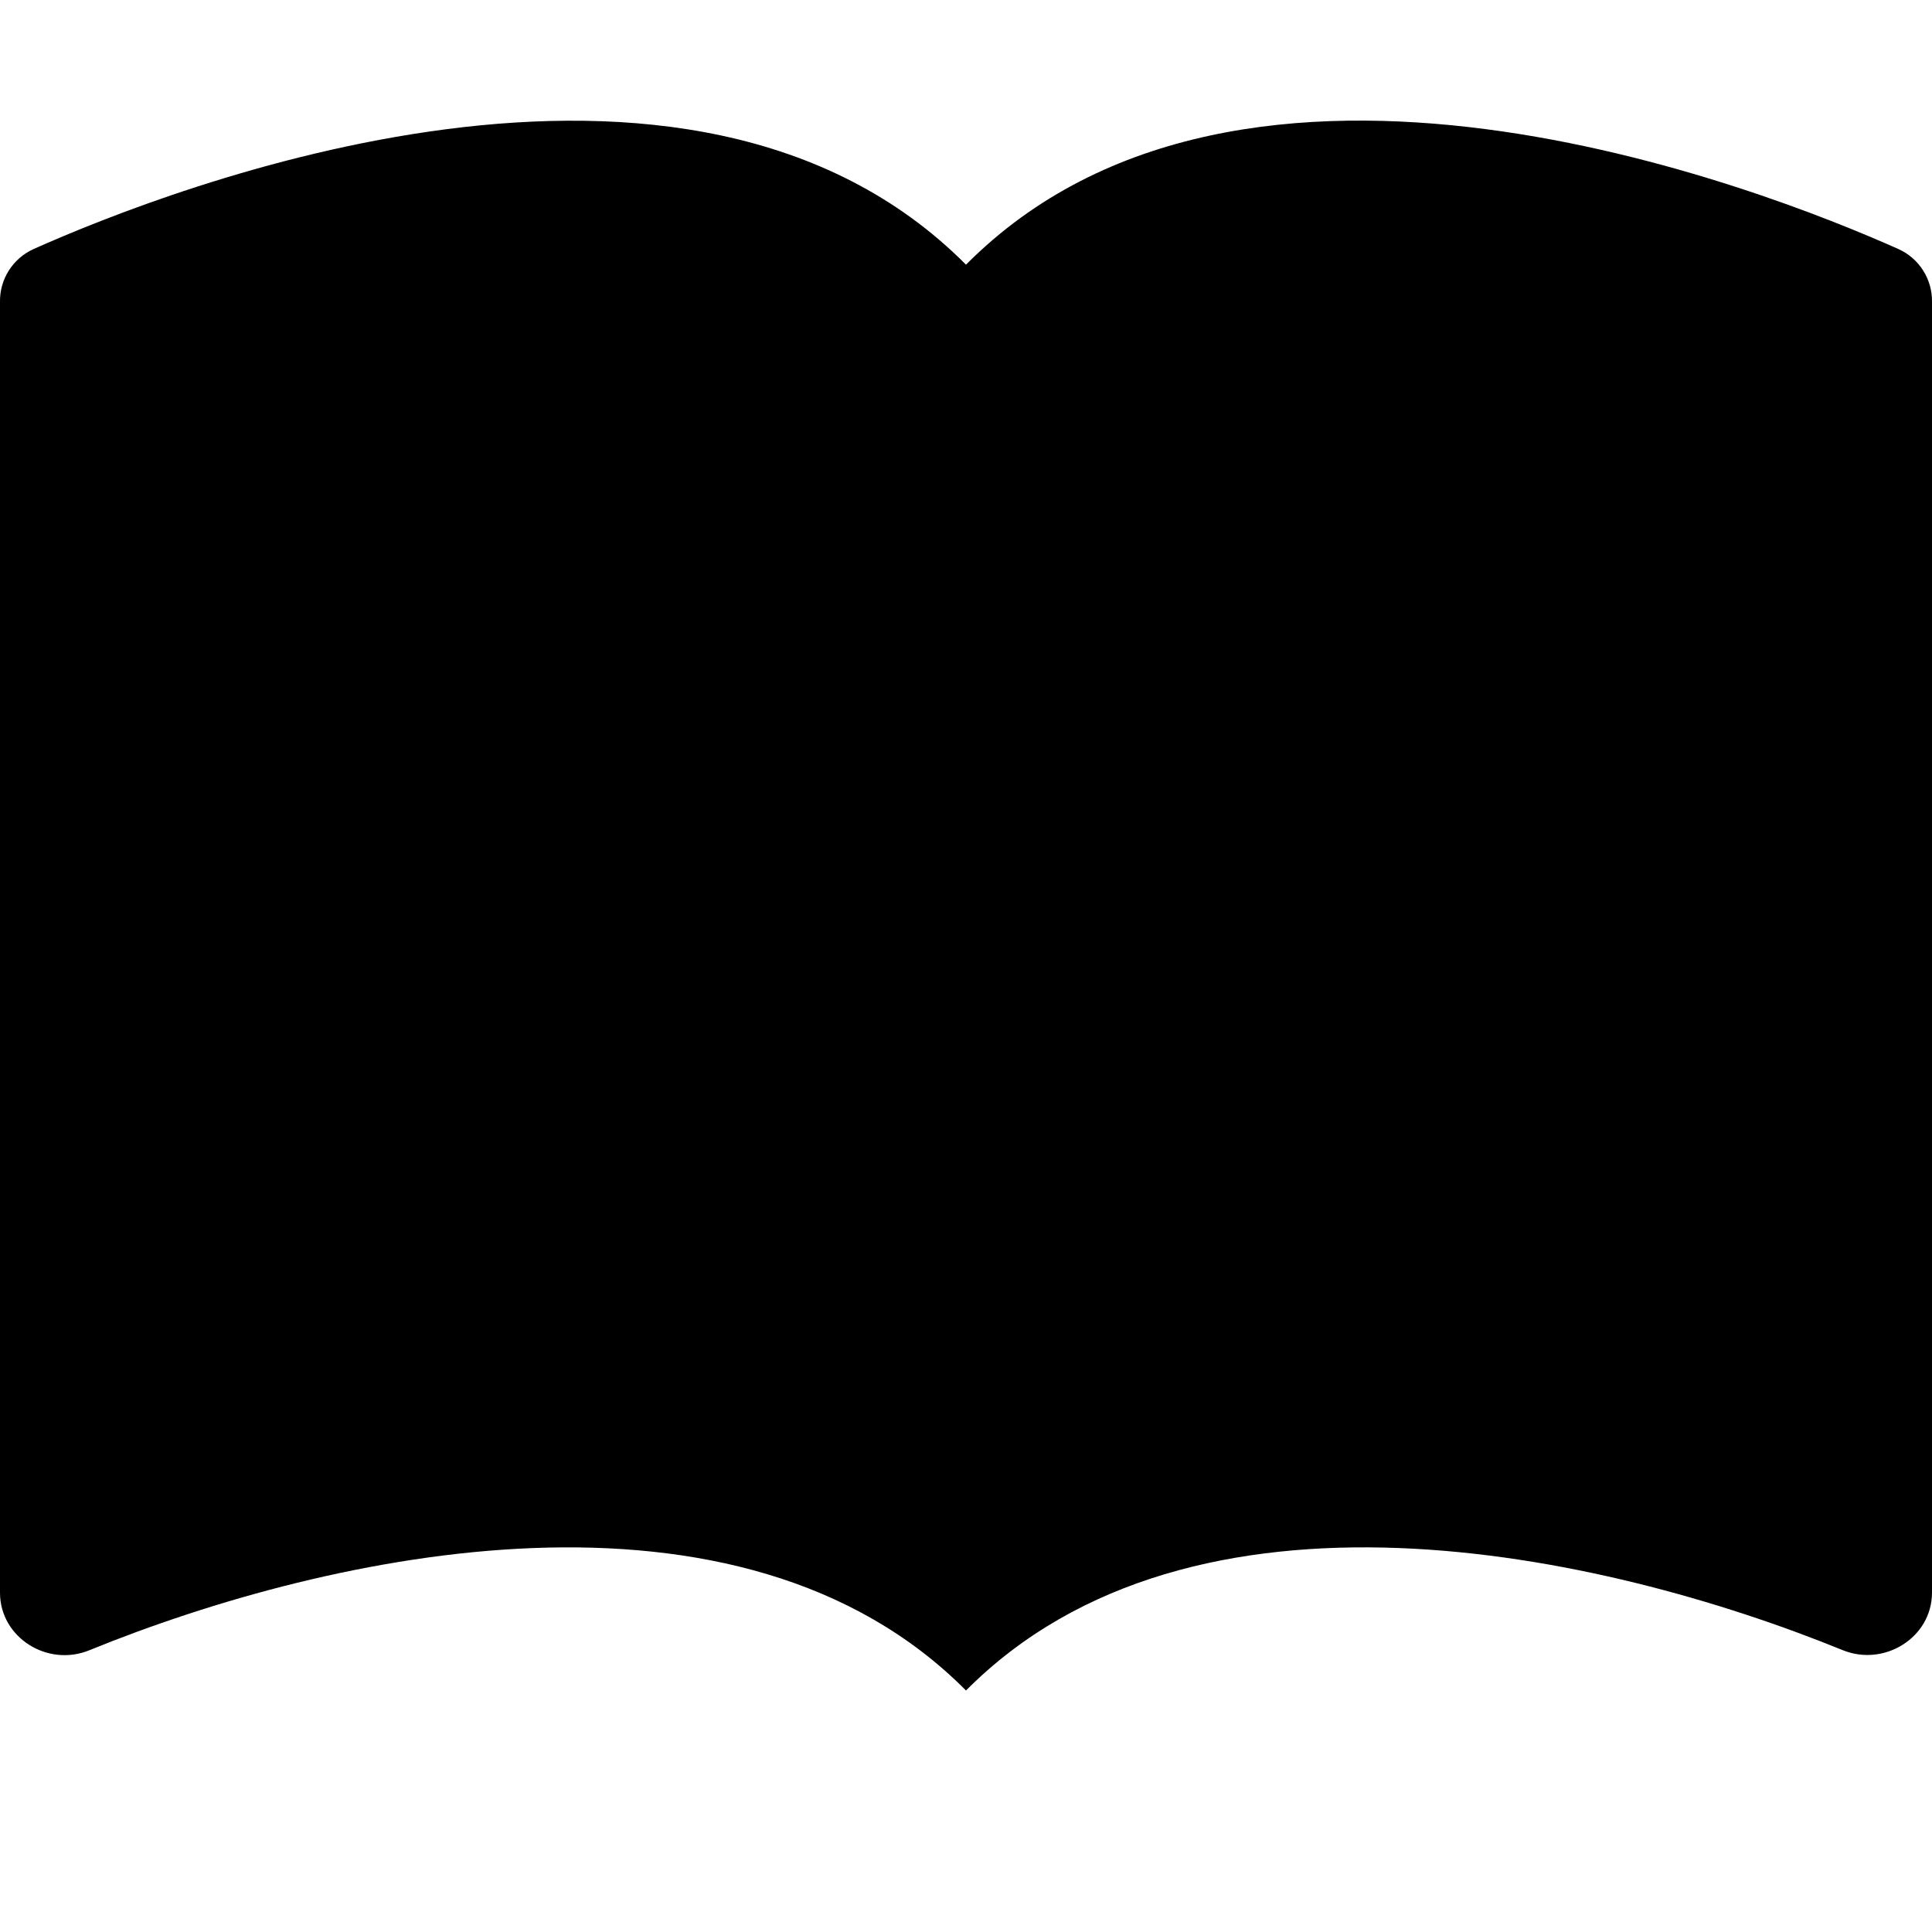
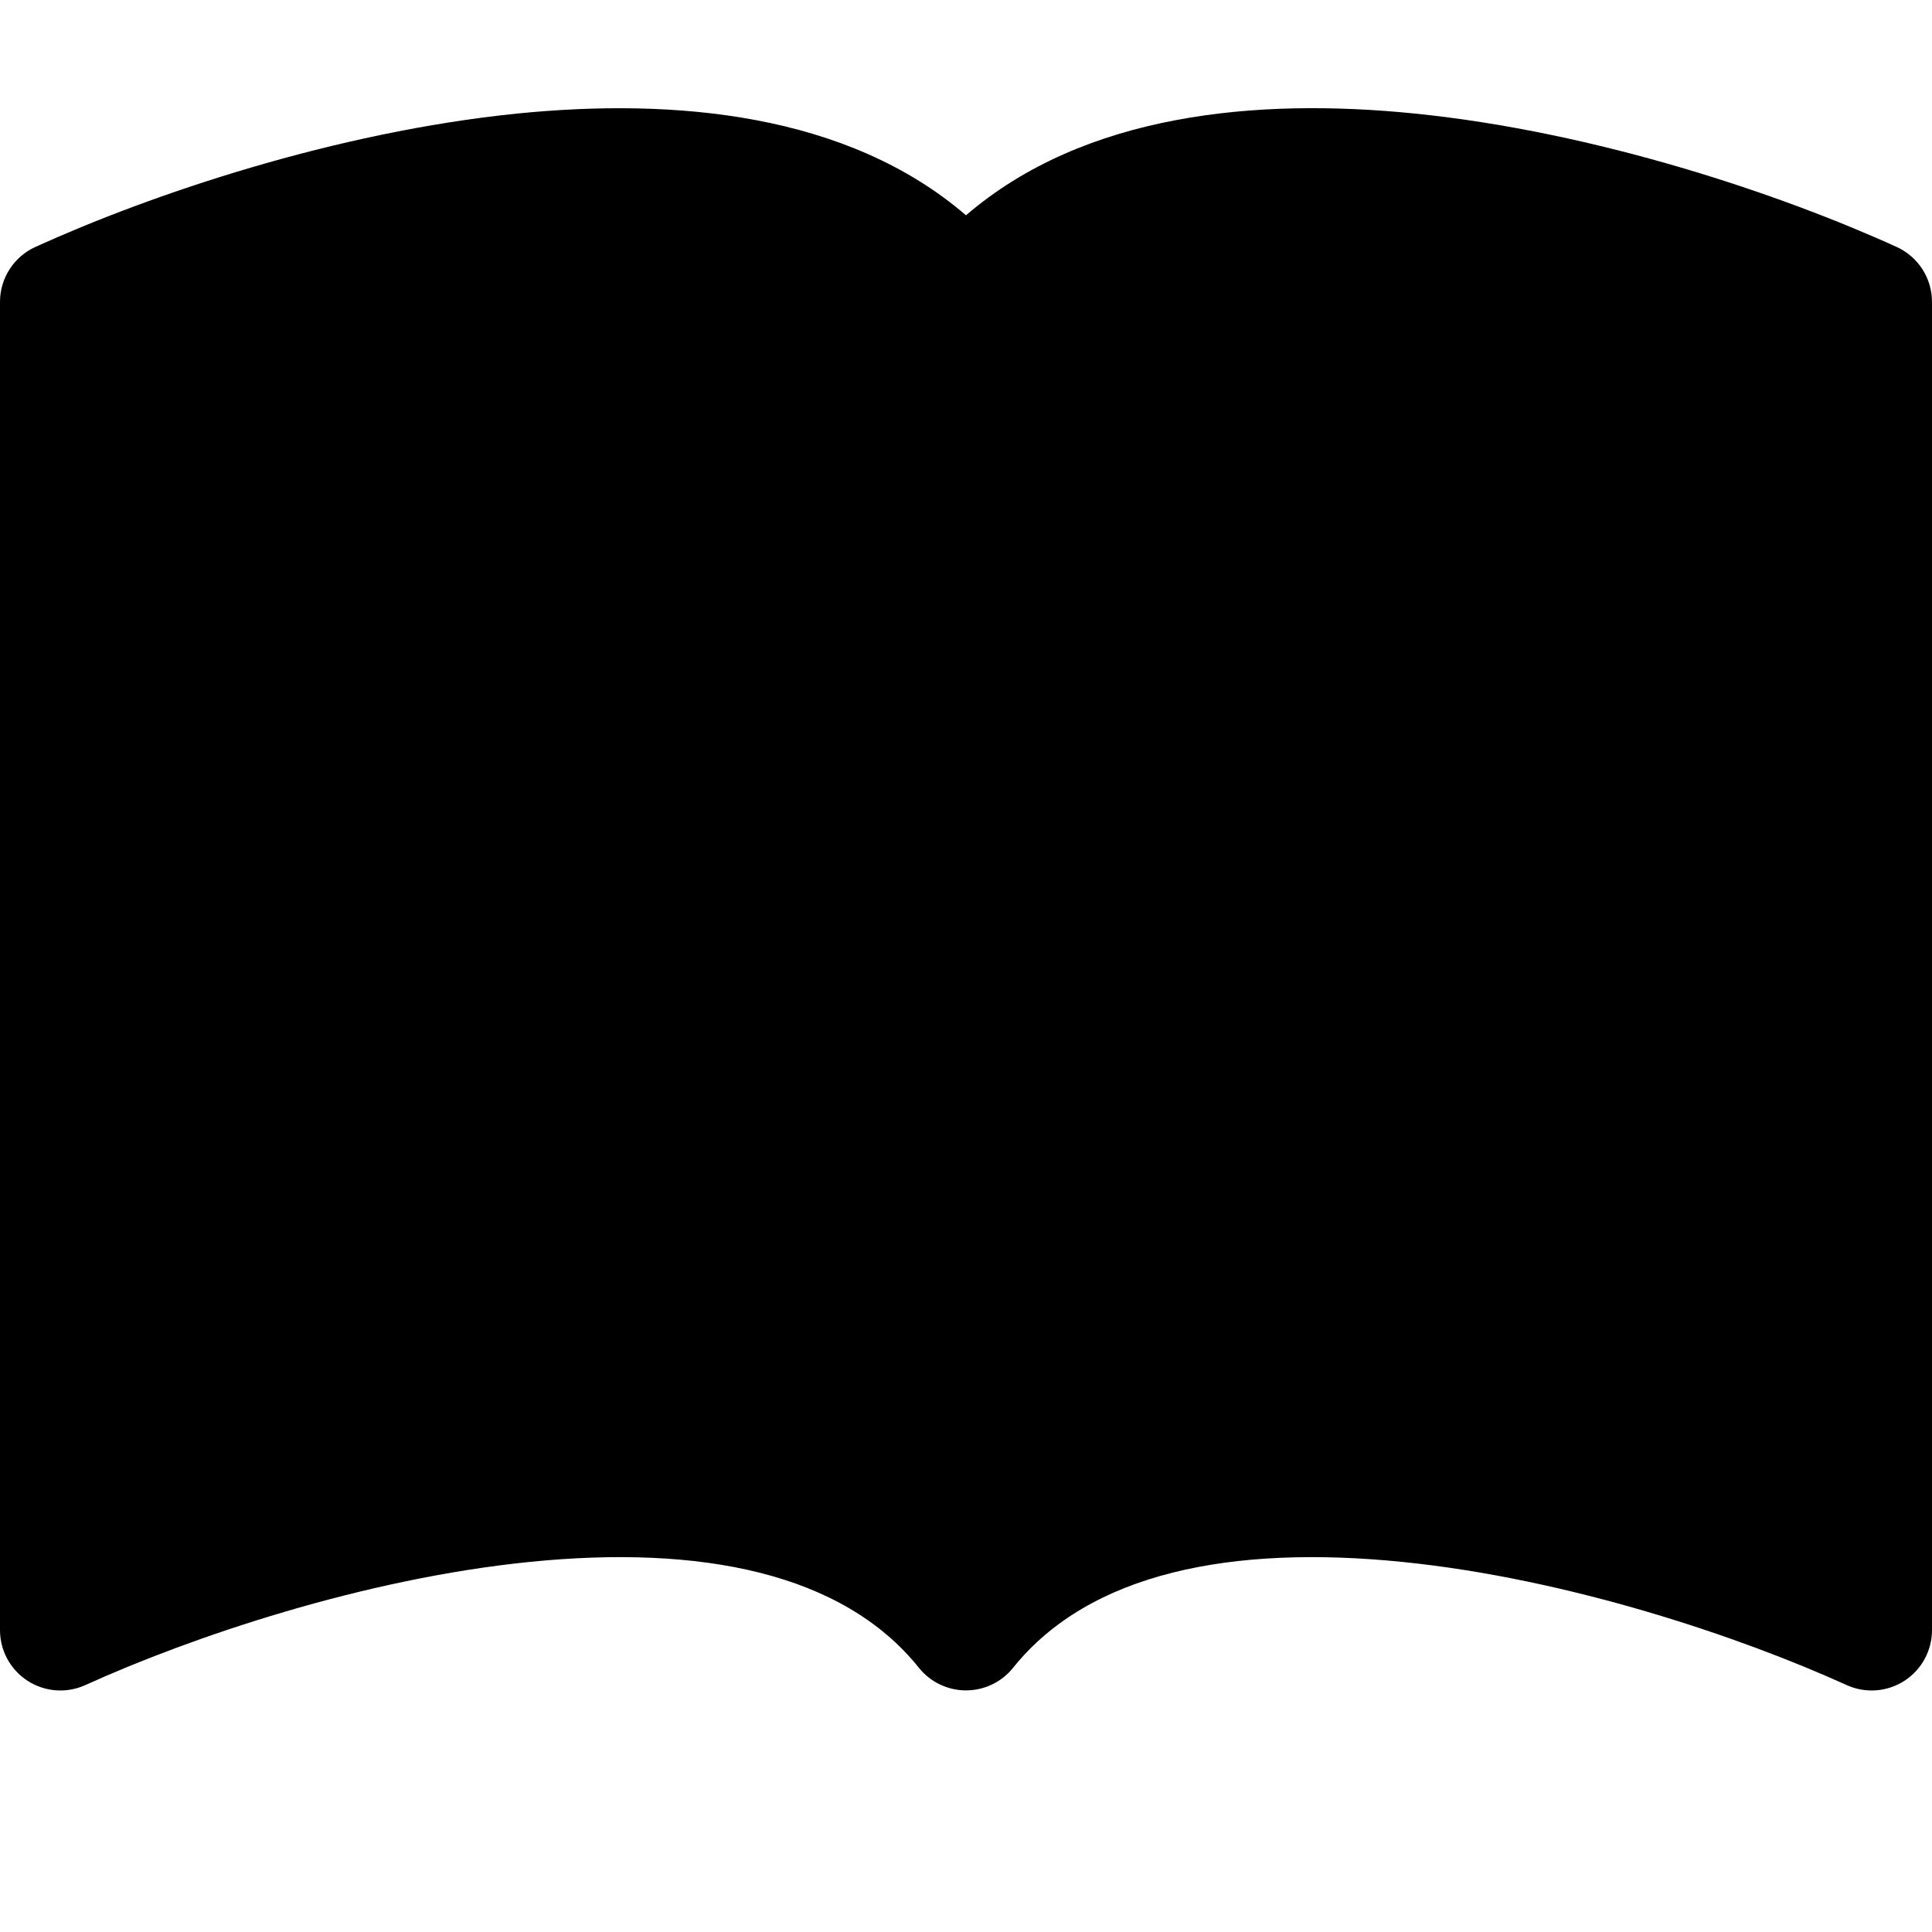
<svg xmlns="http://www.w3.org/2000/svg" width="1em" height="1em" viewBox="0 0 16 16" class="bi bi-book-fill" fill="currentColor">
-   <path d="M15.261 13.666c.345.14.739-.105.739-.477V2.5a.472.472 0 0 0-.277-.437c-1.126-.503-5.42-2.19-7.723.129C5.696-.125 1.403 1.56.277 2.063A.472.472 0 0 0 0 2.502V13.19c0 .372.394.618.739.477C2.738 12.852 6.125 12.113 8 14c1.875-1.887 5.262-1.148 7.261-.334z" />
+   <path fill-rule="evenodd" d="M8 1.783C7.015.936 5.587.81 4.287.94c-1.514.153-3.042.672-3.994 1.105A.5.5 0 0 0 0 2.5v11a.5.5 0 0 0 .707.455c.882-.4 2.303-.881 3.68-1.02 1.409-.142 2.59.087 3.223.877a.5.5 0 0 0 .78 0c.633-.79 1.814-1.019 3.222-.877 1.378.139 2.8.62 3.681 1.02A.5.5 0 0 0 16 13.5v-11a.5.5 0 0 0-.293-.455c-.952-.433-2.48-.952-3.994-1.105C10.413.809 8.985.936 8 1.783z" />
</svg>
